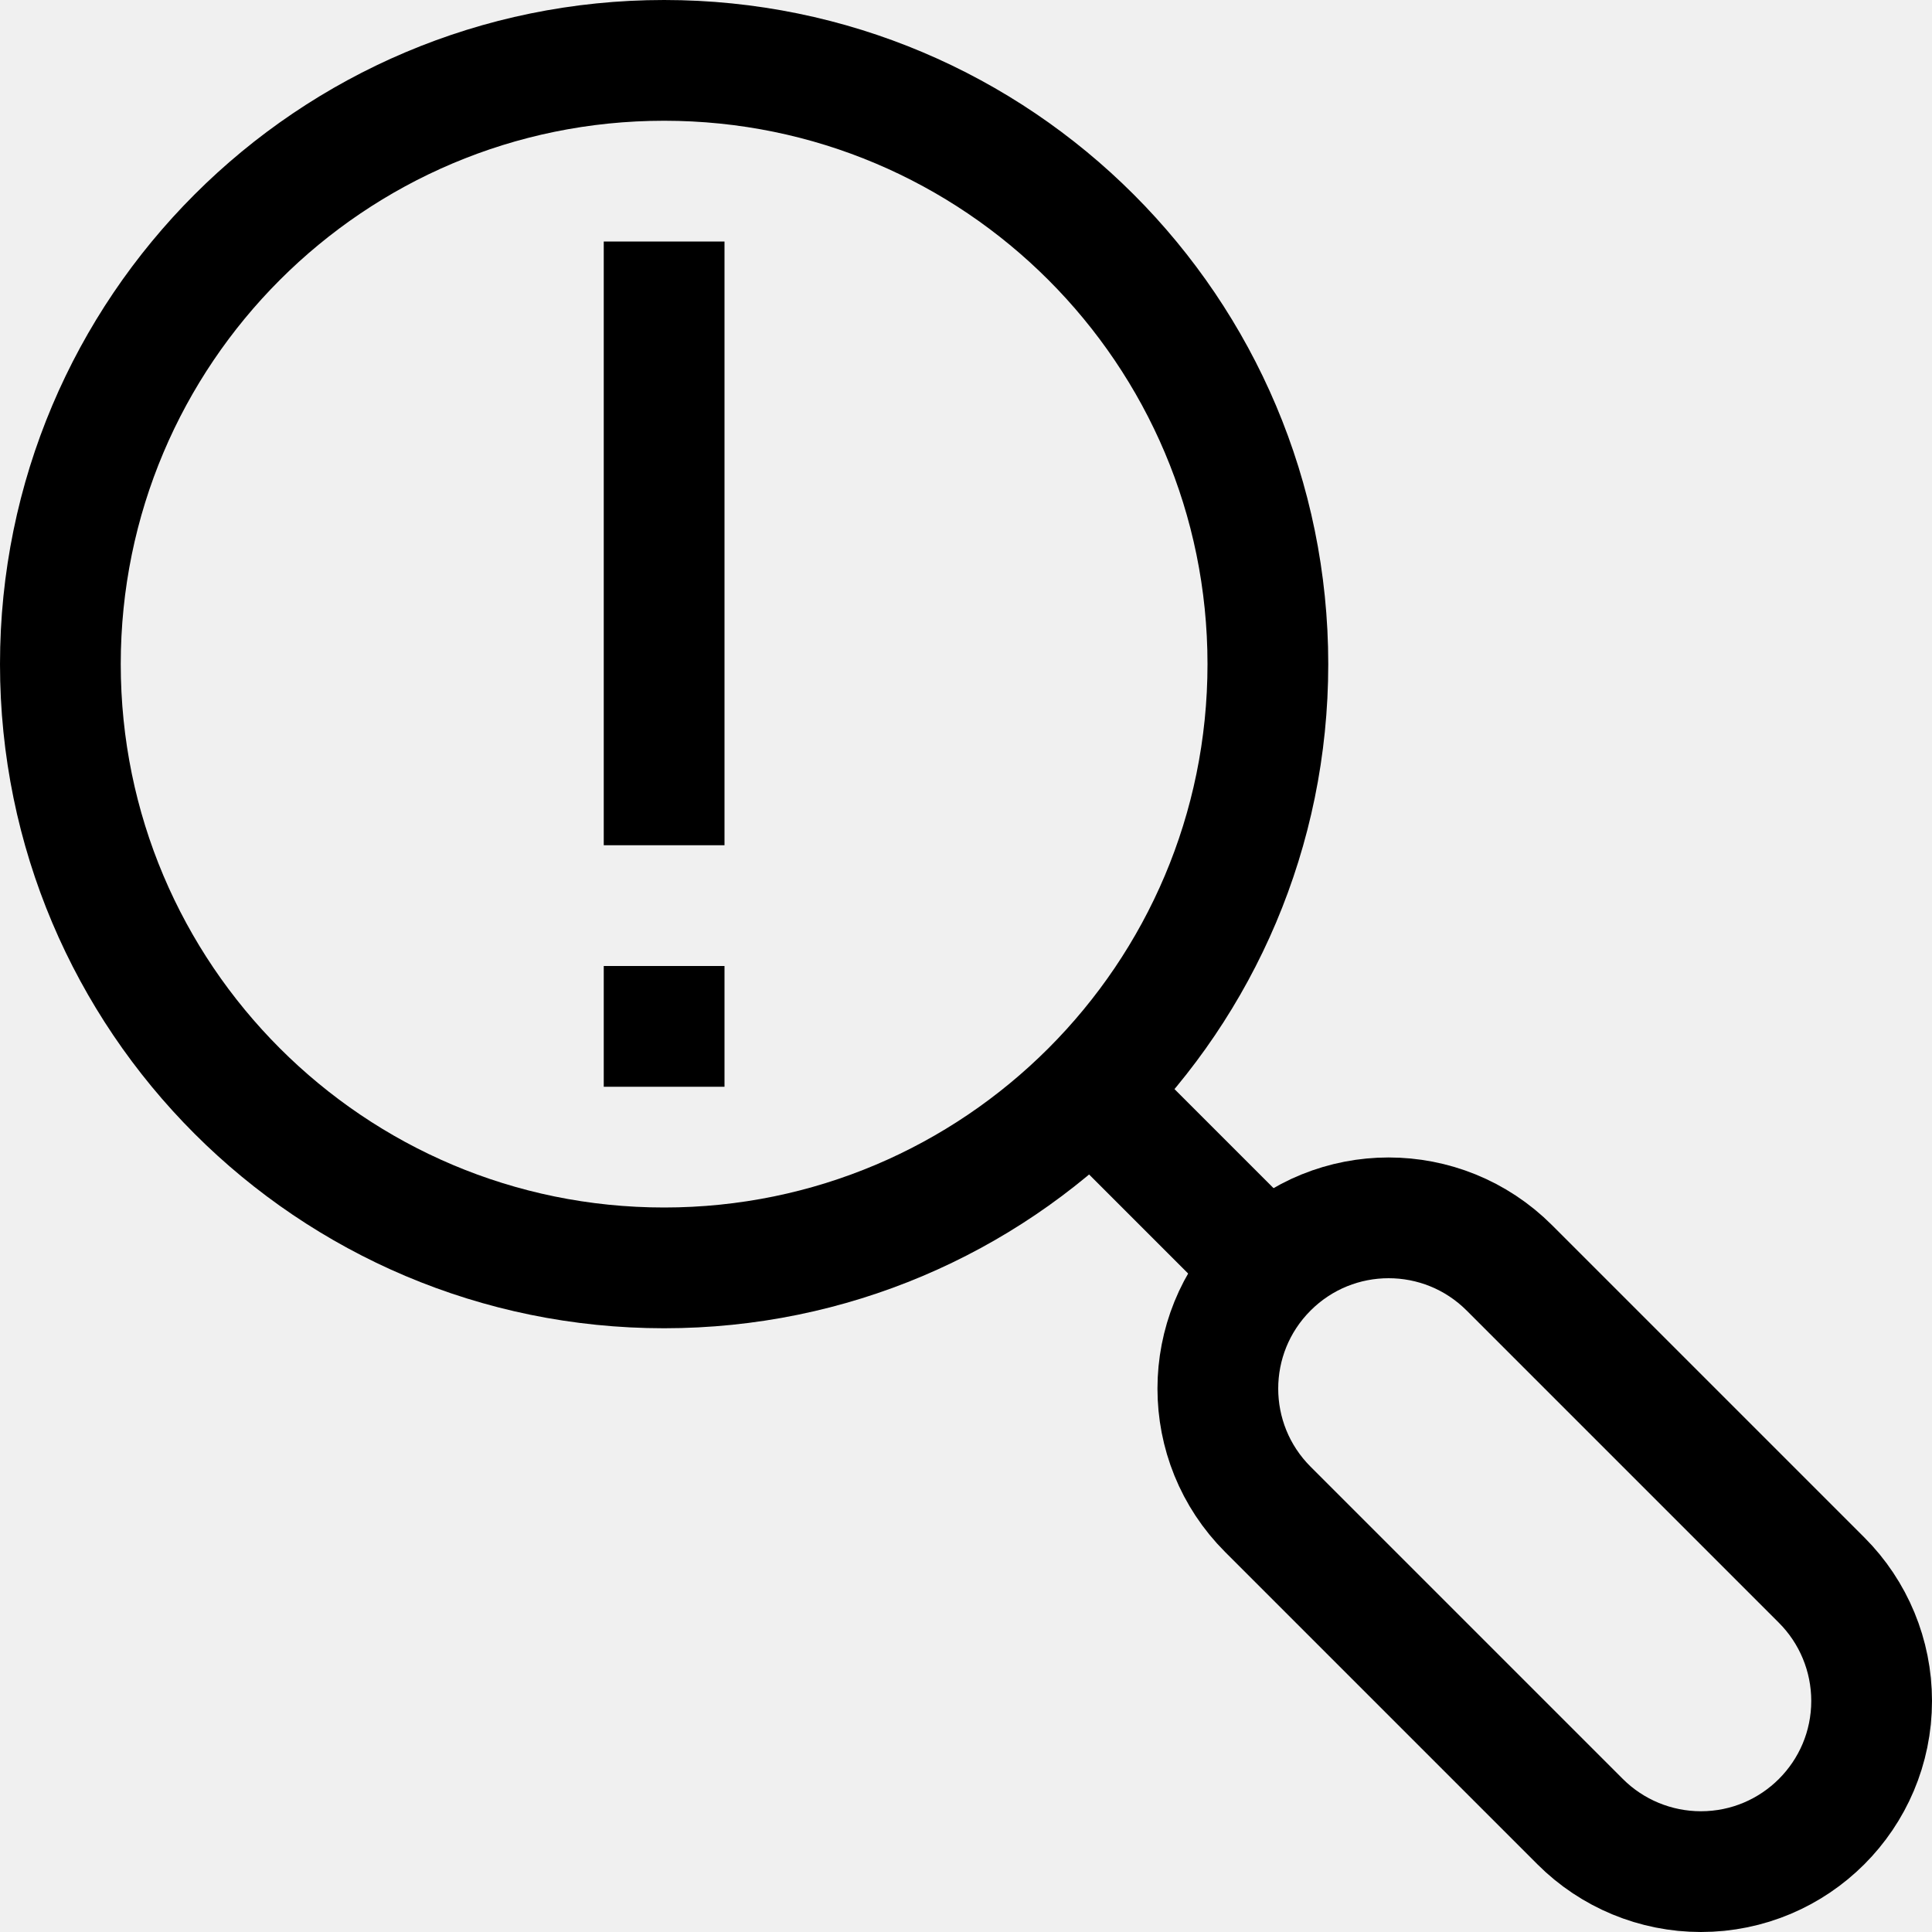
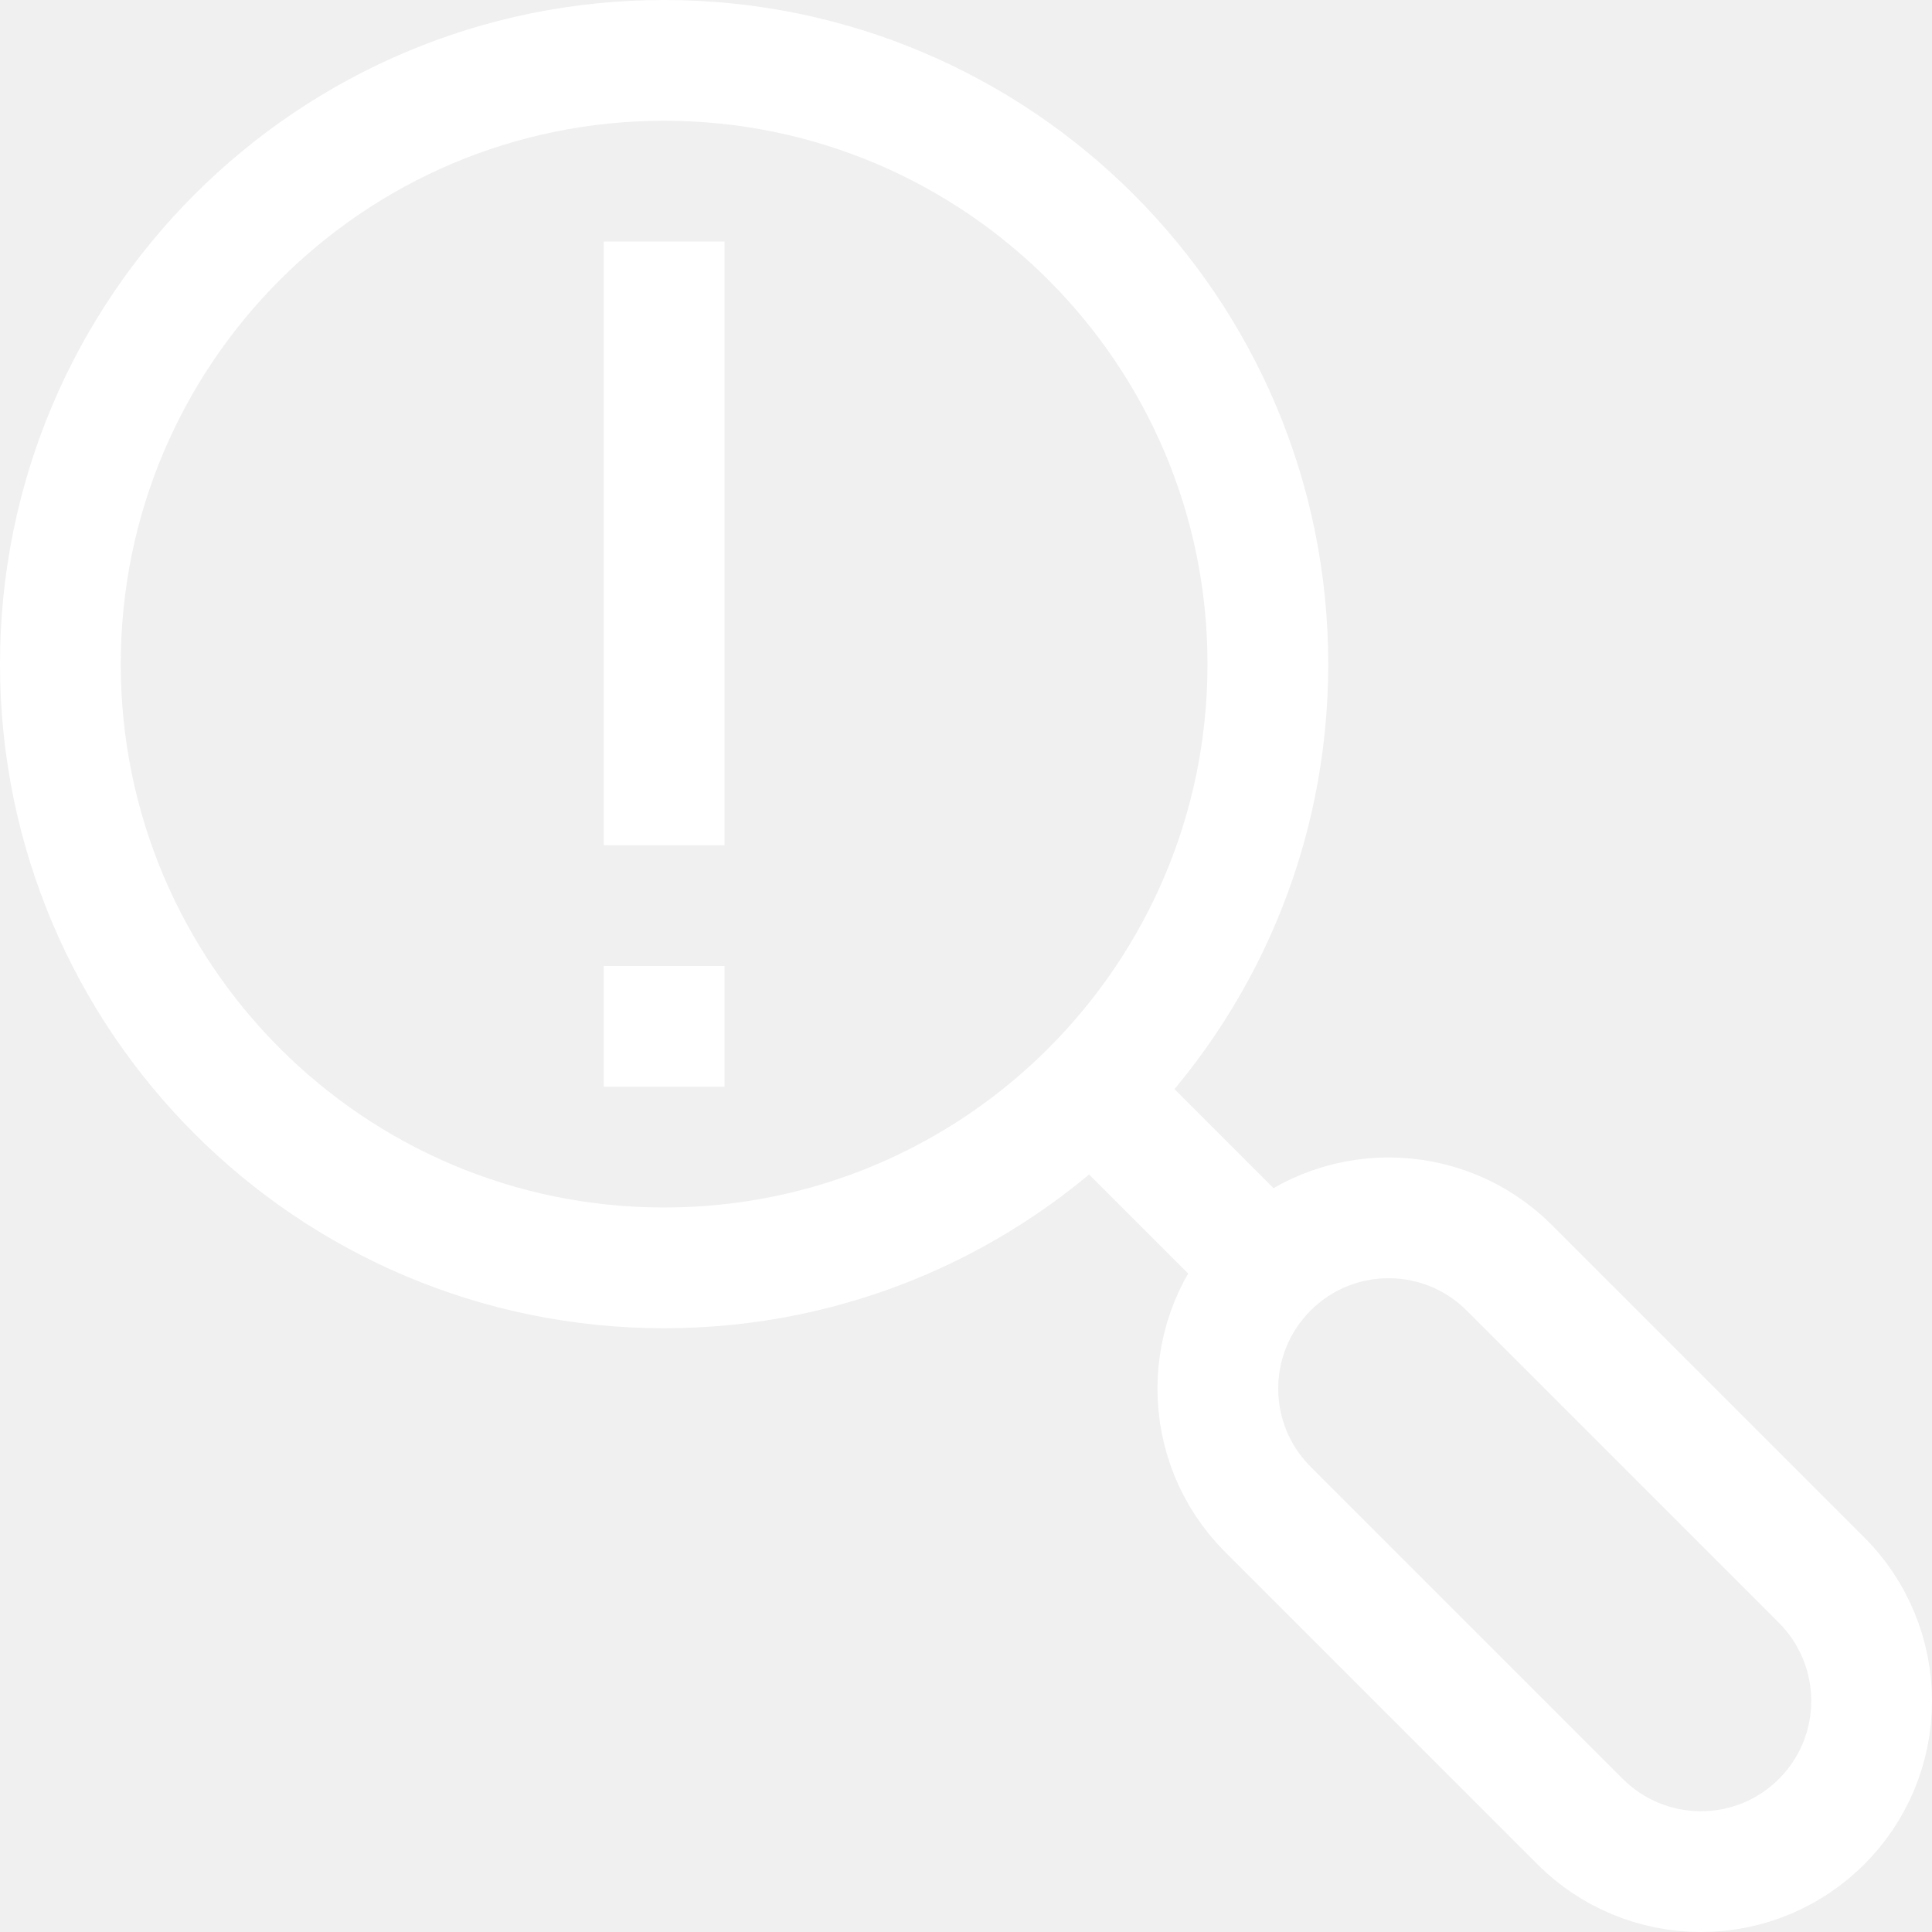
<svg xmlns="http://www.w3.org/2000/svg" enable-background="new 0 0 32 32" id="Stock_cut" version="1.1" viewBox="0 0 32 32" xml:space="preserve">
  <g>
-     <path d="M21,21L21,21   c1.105-1.105,2.895-1.105,4,0l5.172,5.172c0.53,0.53,0.828,1.25,0.828,2v0C31,29.734,29.734,31,28.172,31h0   c-0.75,0-1.47-0.298-2-0.828L21,25C19.895,23.895,19.895,22.105,21,21z" fill="none" stroke="#000000" stroke-linejoin="round" stroke-miterlimit="10" stroke-width="2" />
-     <circle cx="11" cy="11" fill="none" r="10" stroke="#000000" stroke-linejoin="round" stroke-miterlimit="10" stroke-width="2" />
-     <line fill="none" stroke="#000000" stroke-linejoin="round" stroke-miterlimit="10" stroke-width="2" x1="18" x2="21" y1="18" y2="21" />
-     <line fill="none" stroke="#000000" stroke-linejoin="round" stroke-miterlimit="10" stroke-width="2" x1="11" x2="11" y1="4" y2="14" />
-     <line fill="none" stroke="#000000" stroke-linejoin="round" stroke-miterlimit="10" stroke-width="2" x1="11" x2="11" y1="16" y2="18" />
+     <path d="M21,21L21,21 c1.105-1.105,2.895-1.105,4,0l5.172,5.172c0.53,0.53,0.828,1.25,0.828,2v0C31,29.734,29.734,31,28.172,31h0 c-0.75,0-1.47-0.298-2-0.828L21,25C19.895,23.895,19.895,22.105,21,21z" fill="none" stroke="#ffffff" stroke-linejoin="round" stroke-miterlimit="10" stroke-width="2" />
+     <circle cx="11" cy="11" fill="none" r="10" stroke="#ffffff" stroke-linejoin="round" stroke-miterlimit="10" stroke-width="2" />
+     <line fill="none" stroke="#ffffff" stroke-linejoin="round" stroke-miterlimit="10" stroke-width="2" x1="18" x2="21" y1="18" y2="21" />
+     <line fill="none" stroke="#ffffff" stroke-linejoin="round" stroke-miterlimit="10" stroke-width="2" x1="11" x2="11" y1="4" y2="14" />
+     <line fill="none" stroke="#ffffff" stroke-linejoin="round" stroke-miterlimit="10" stroke-width="2" x1="11" x2="11" y1="16" y2="18" />
  </g>
</svg>
